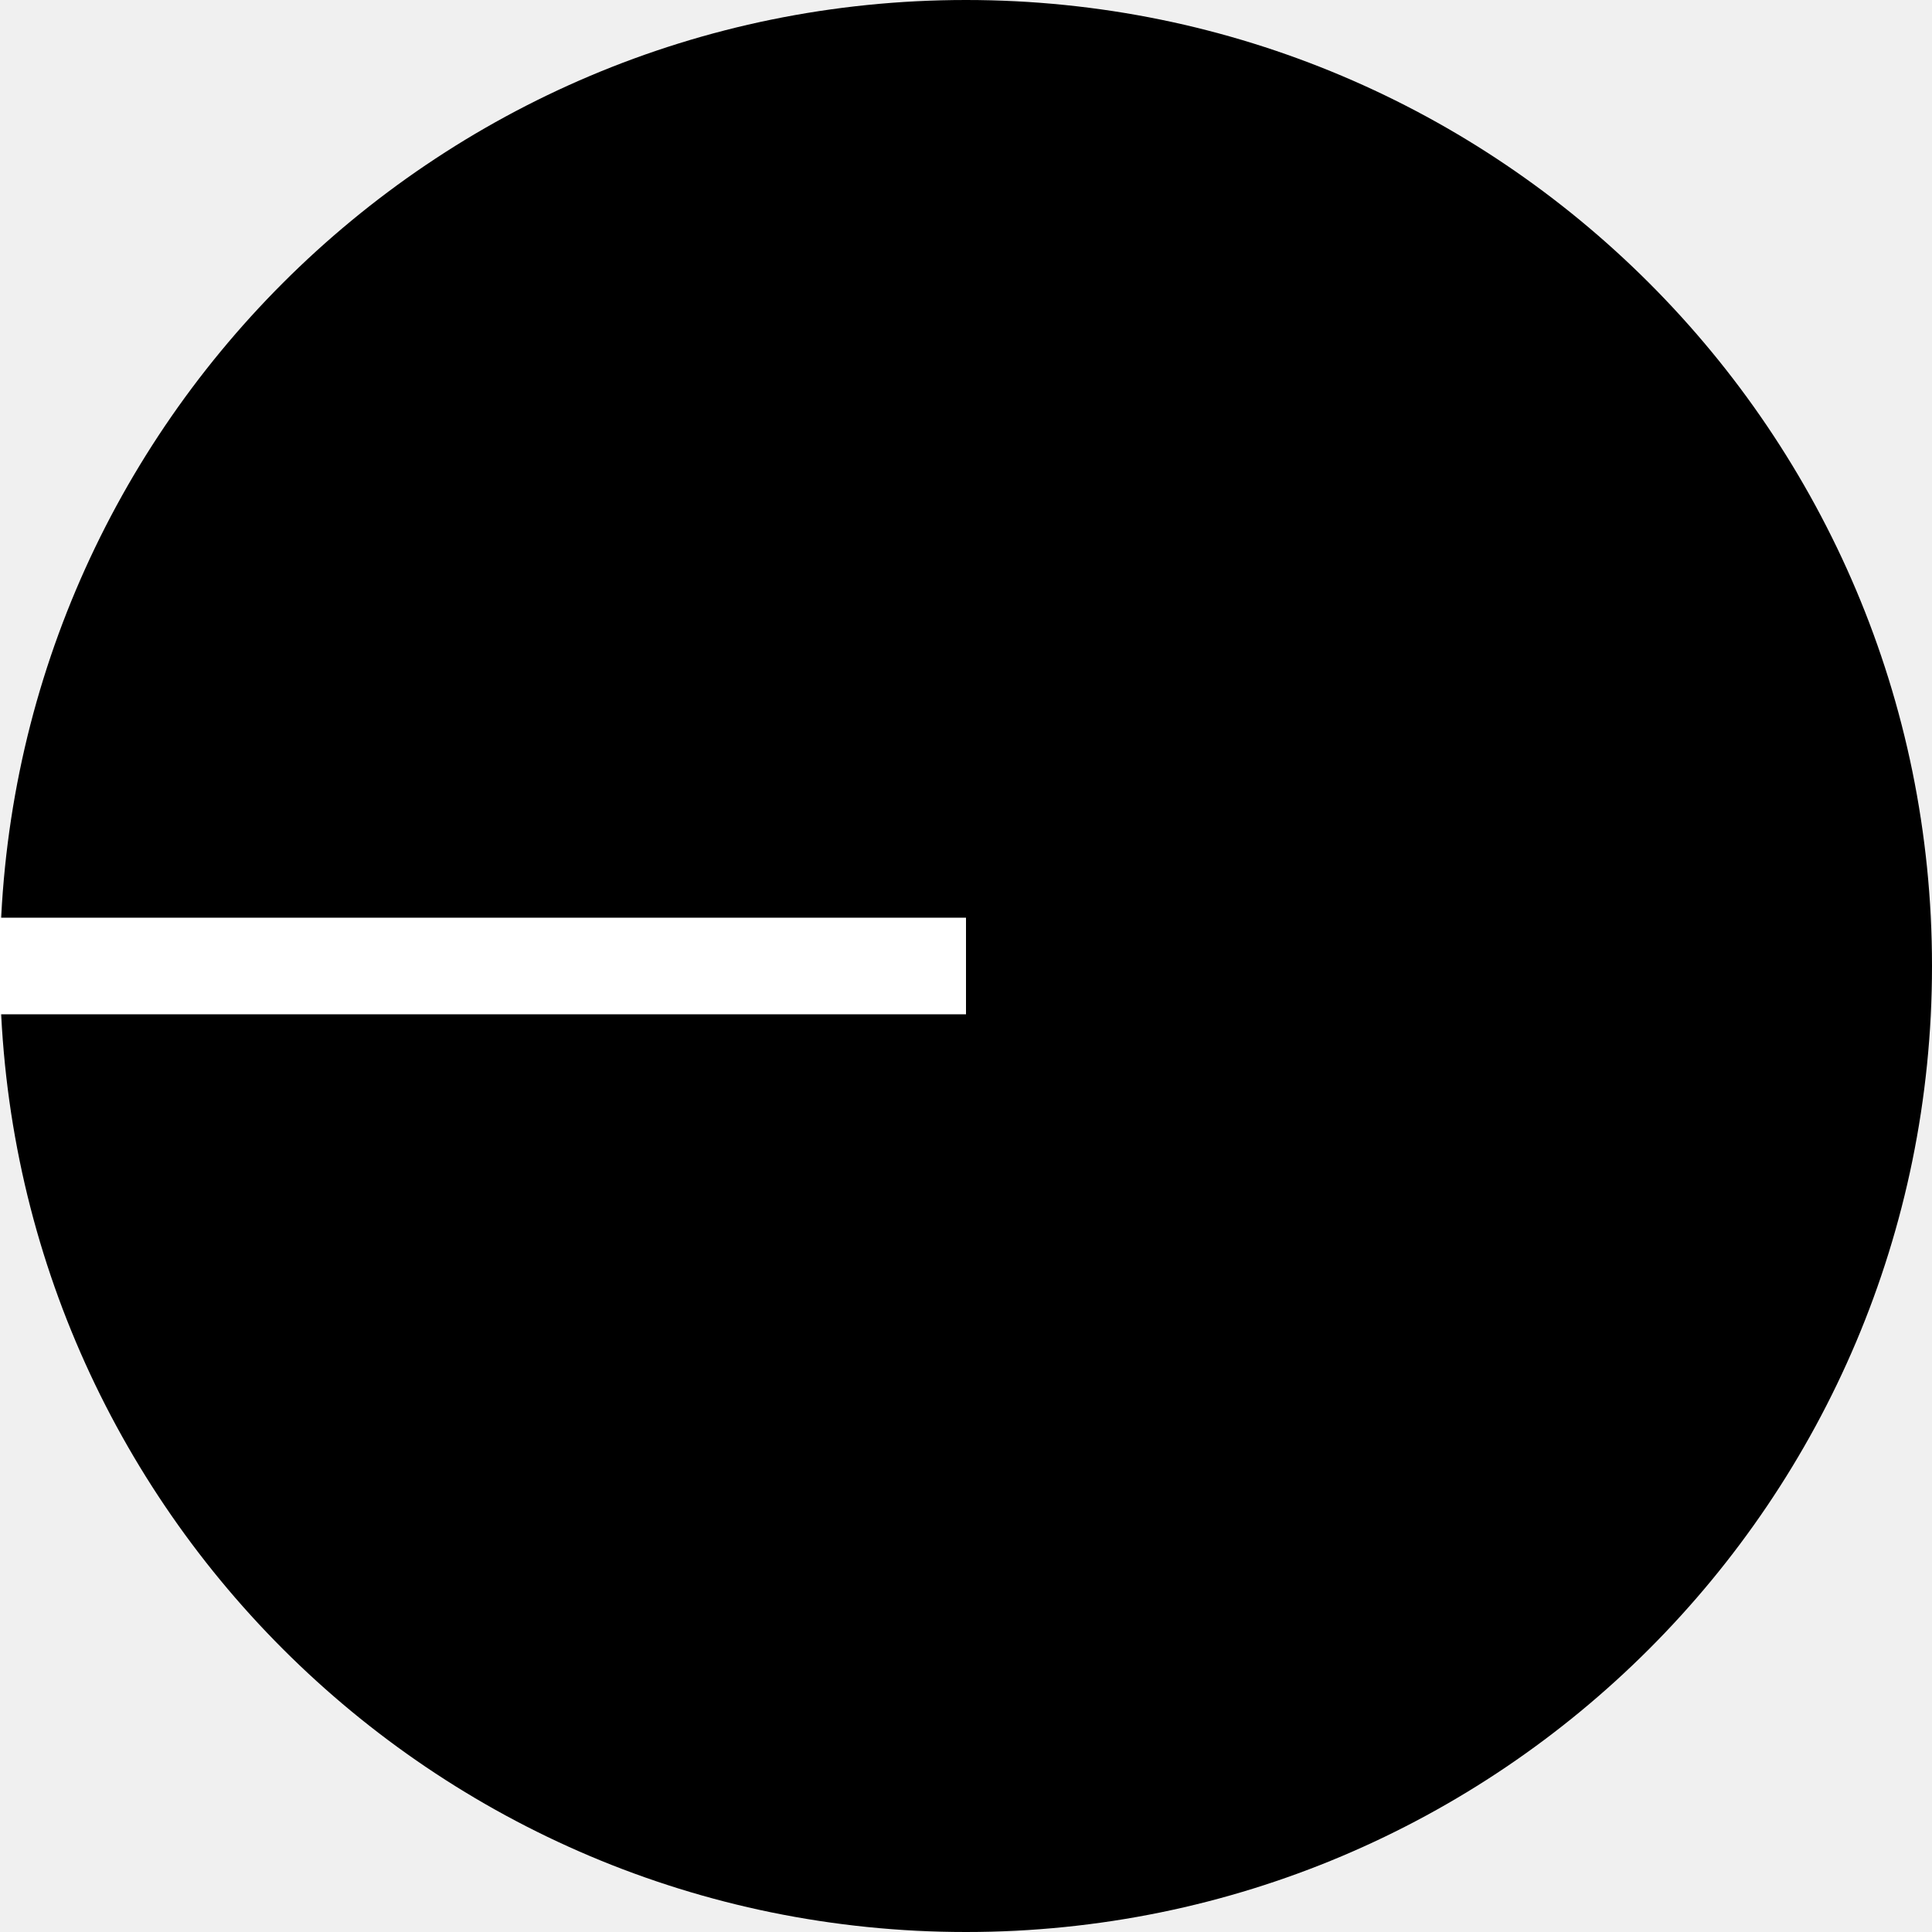
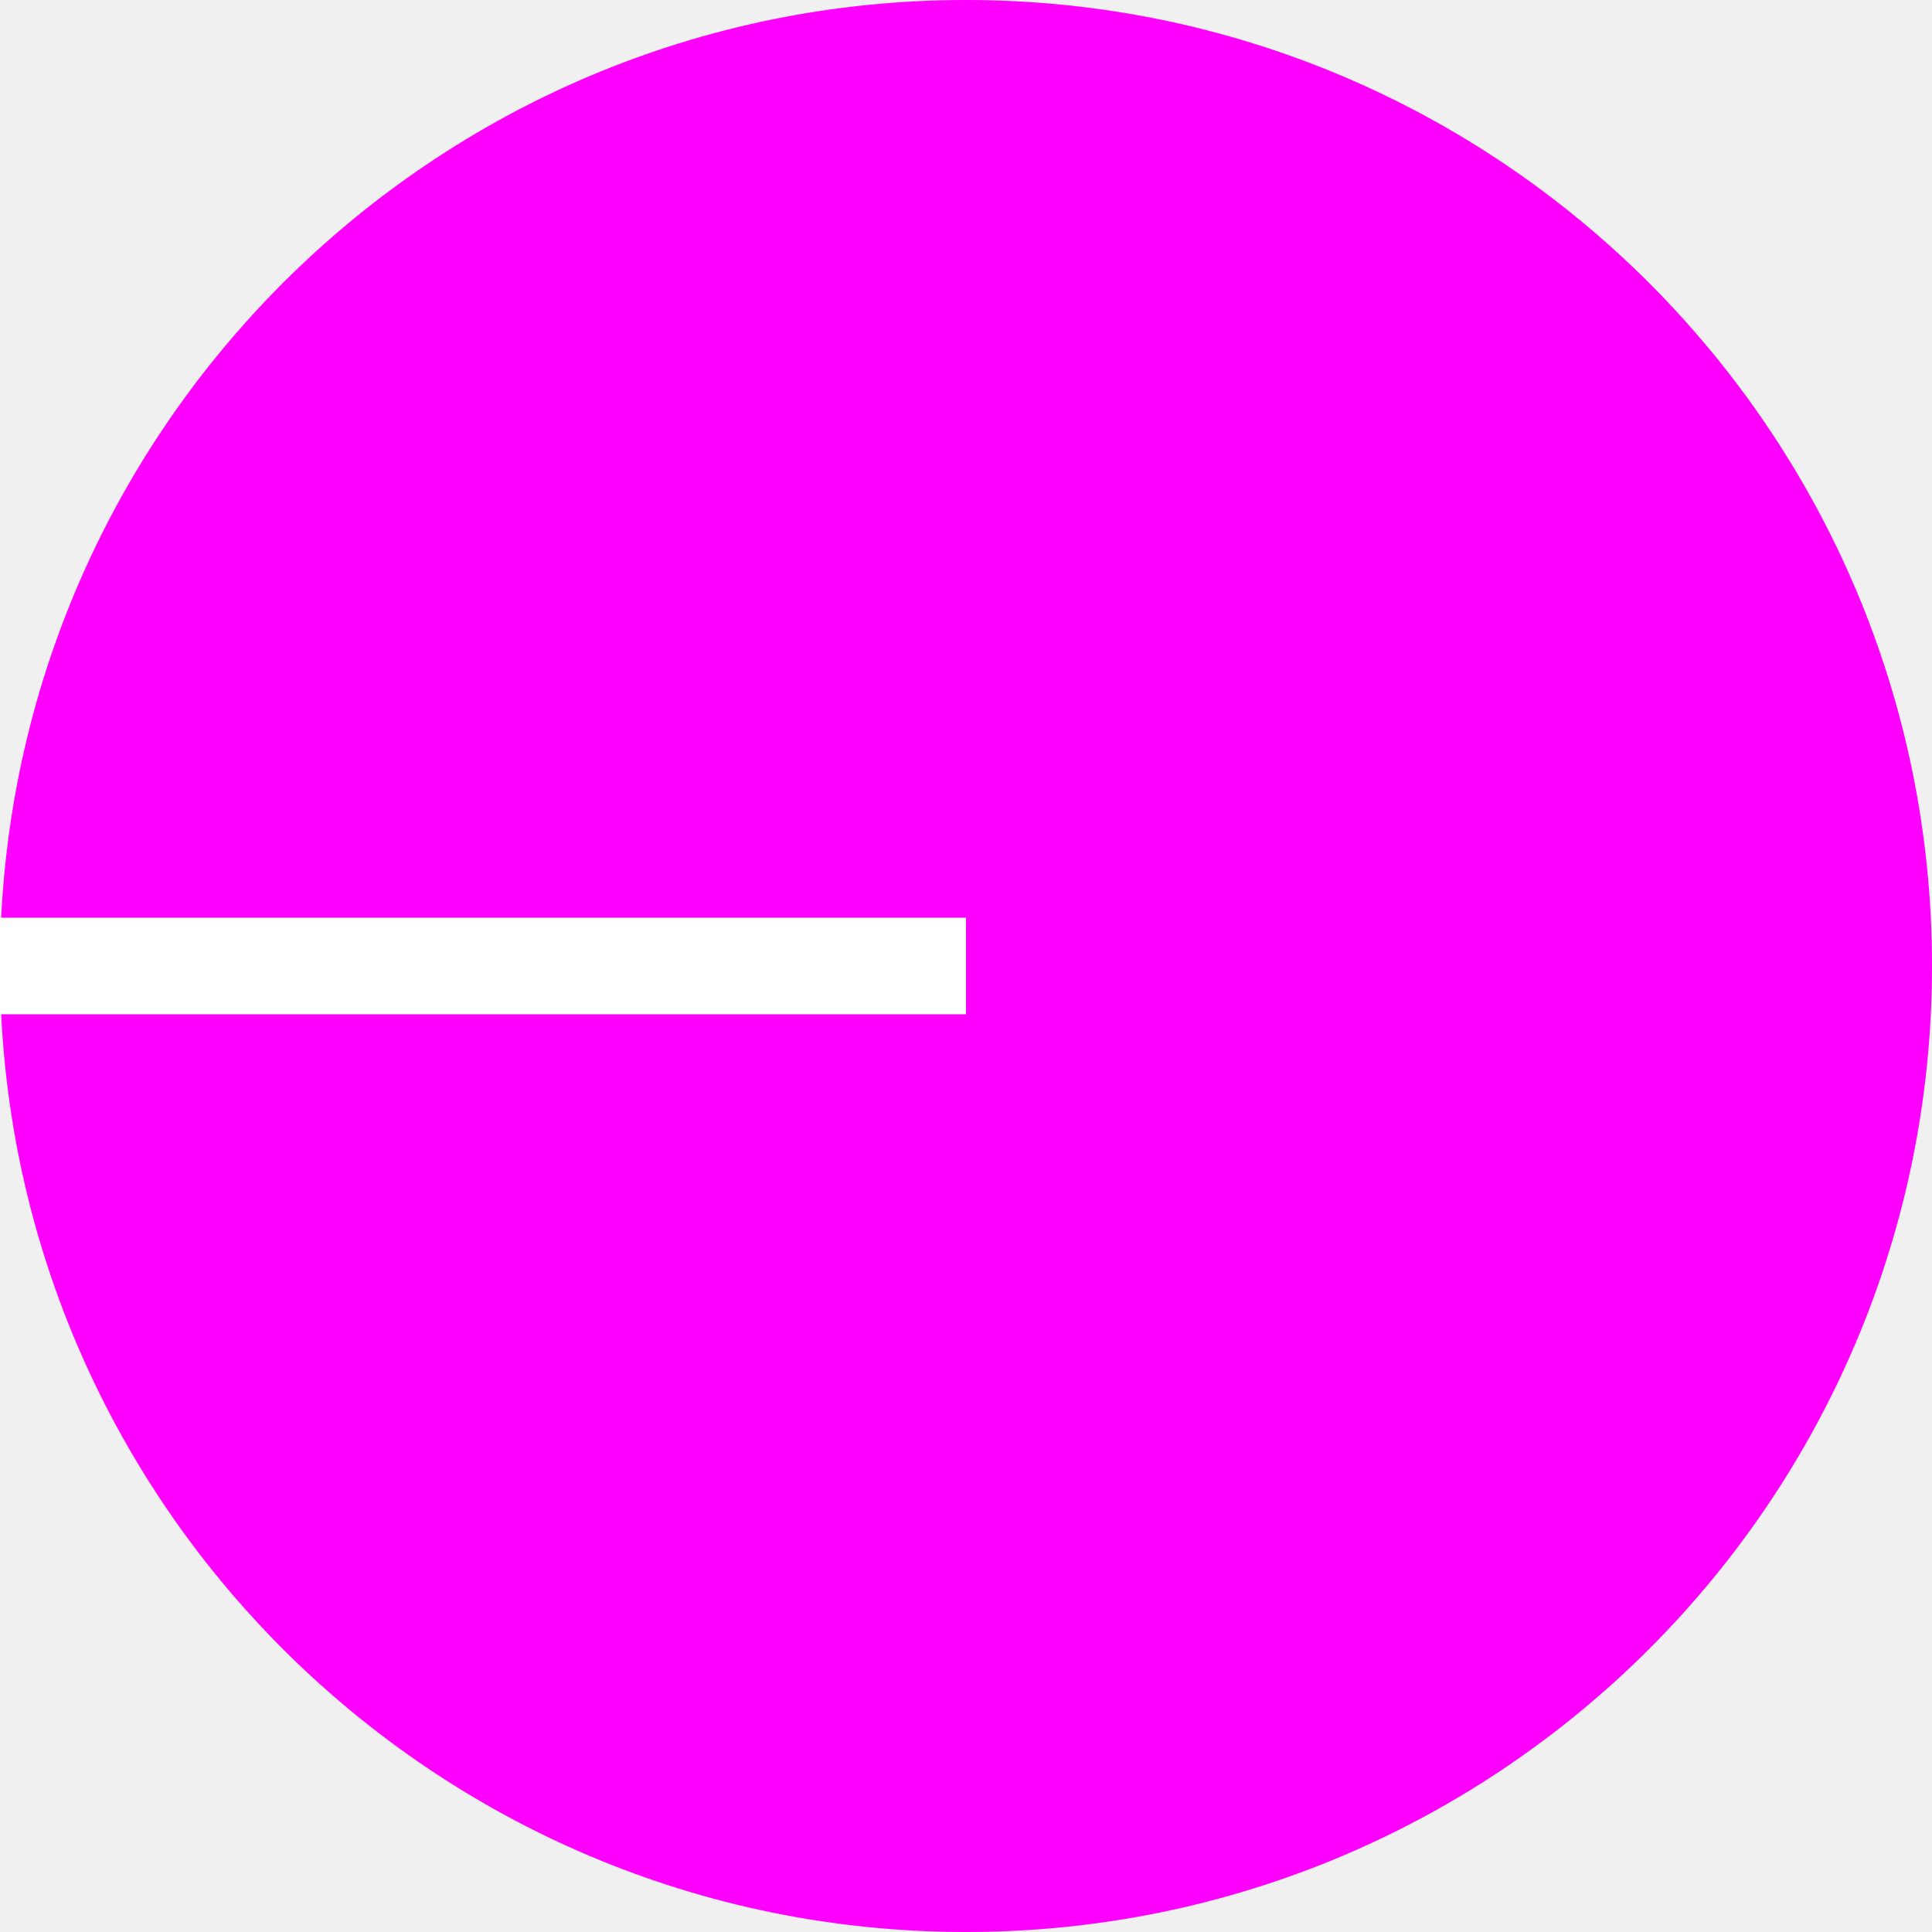
<svg xmlns="http://www.w3.org/2000/svg" width="50" height="50" id="Her" viewBox="0 0 50 50">
-   <circle cx="25" cy="25" r="25" fill="#000000" />
+   <circle cx="25" cy="25" r="25" fill="#FF00FF" />
  <g stroke="#FFFFFF">
    <line x1="0" x2="25" y1="25" y2="25" stroke-width="2.5" />
  </g>
</svg>
